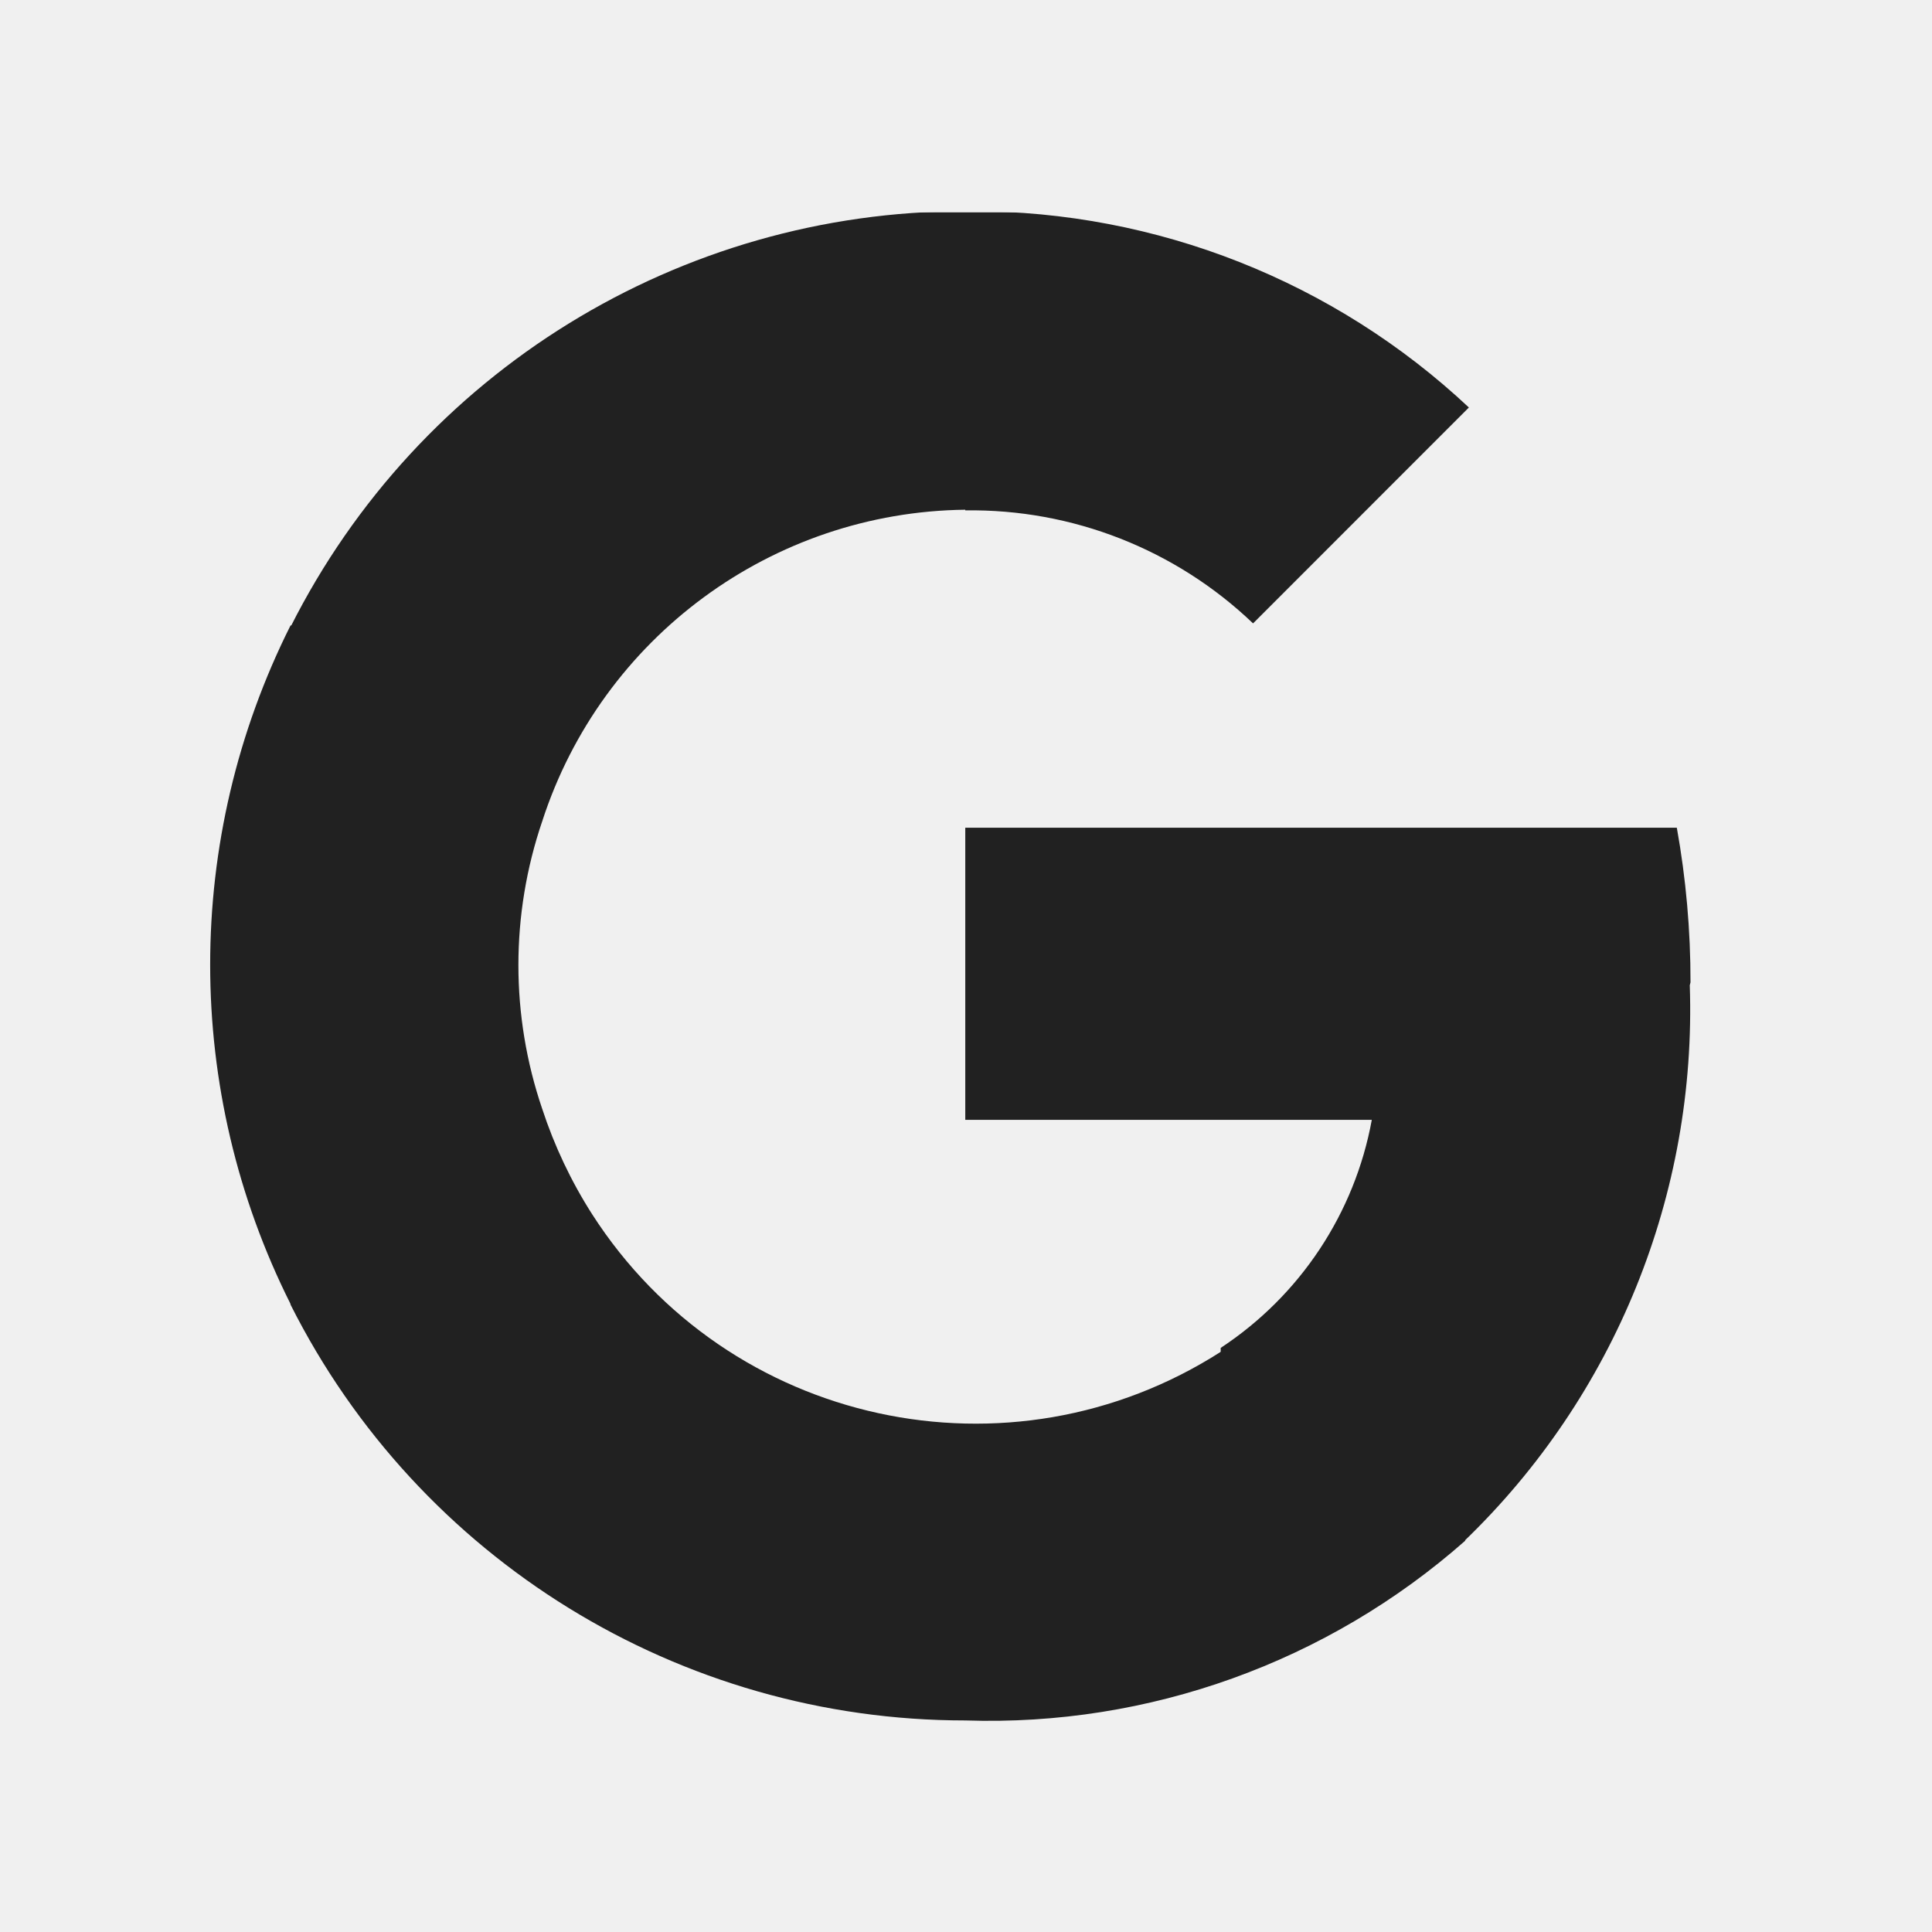
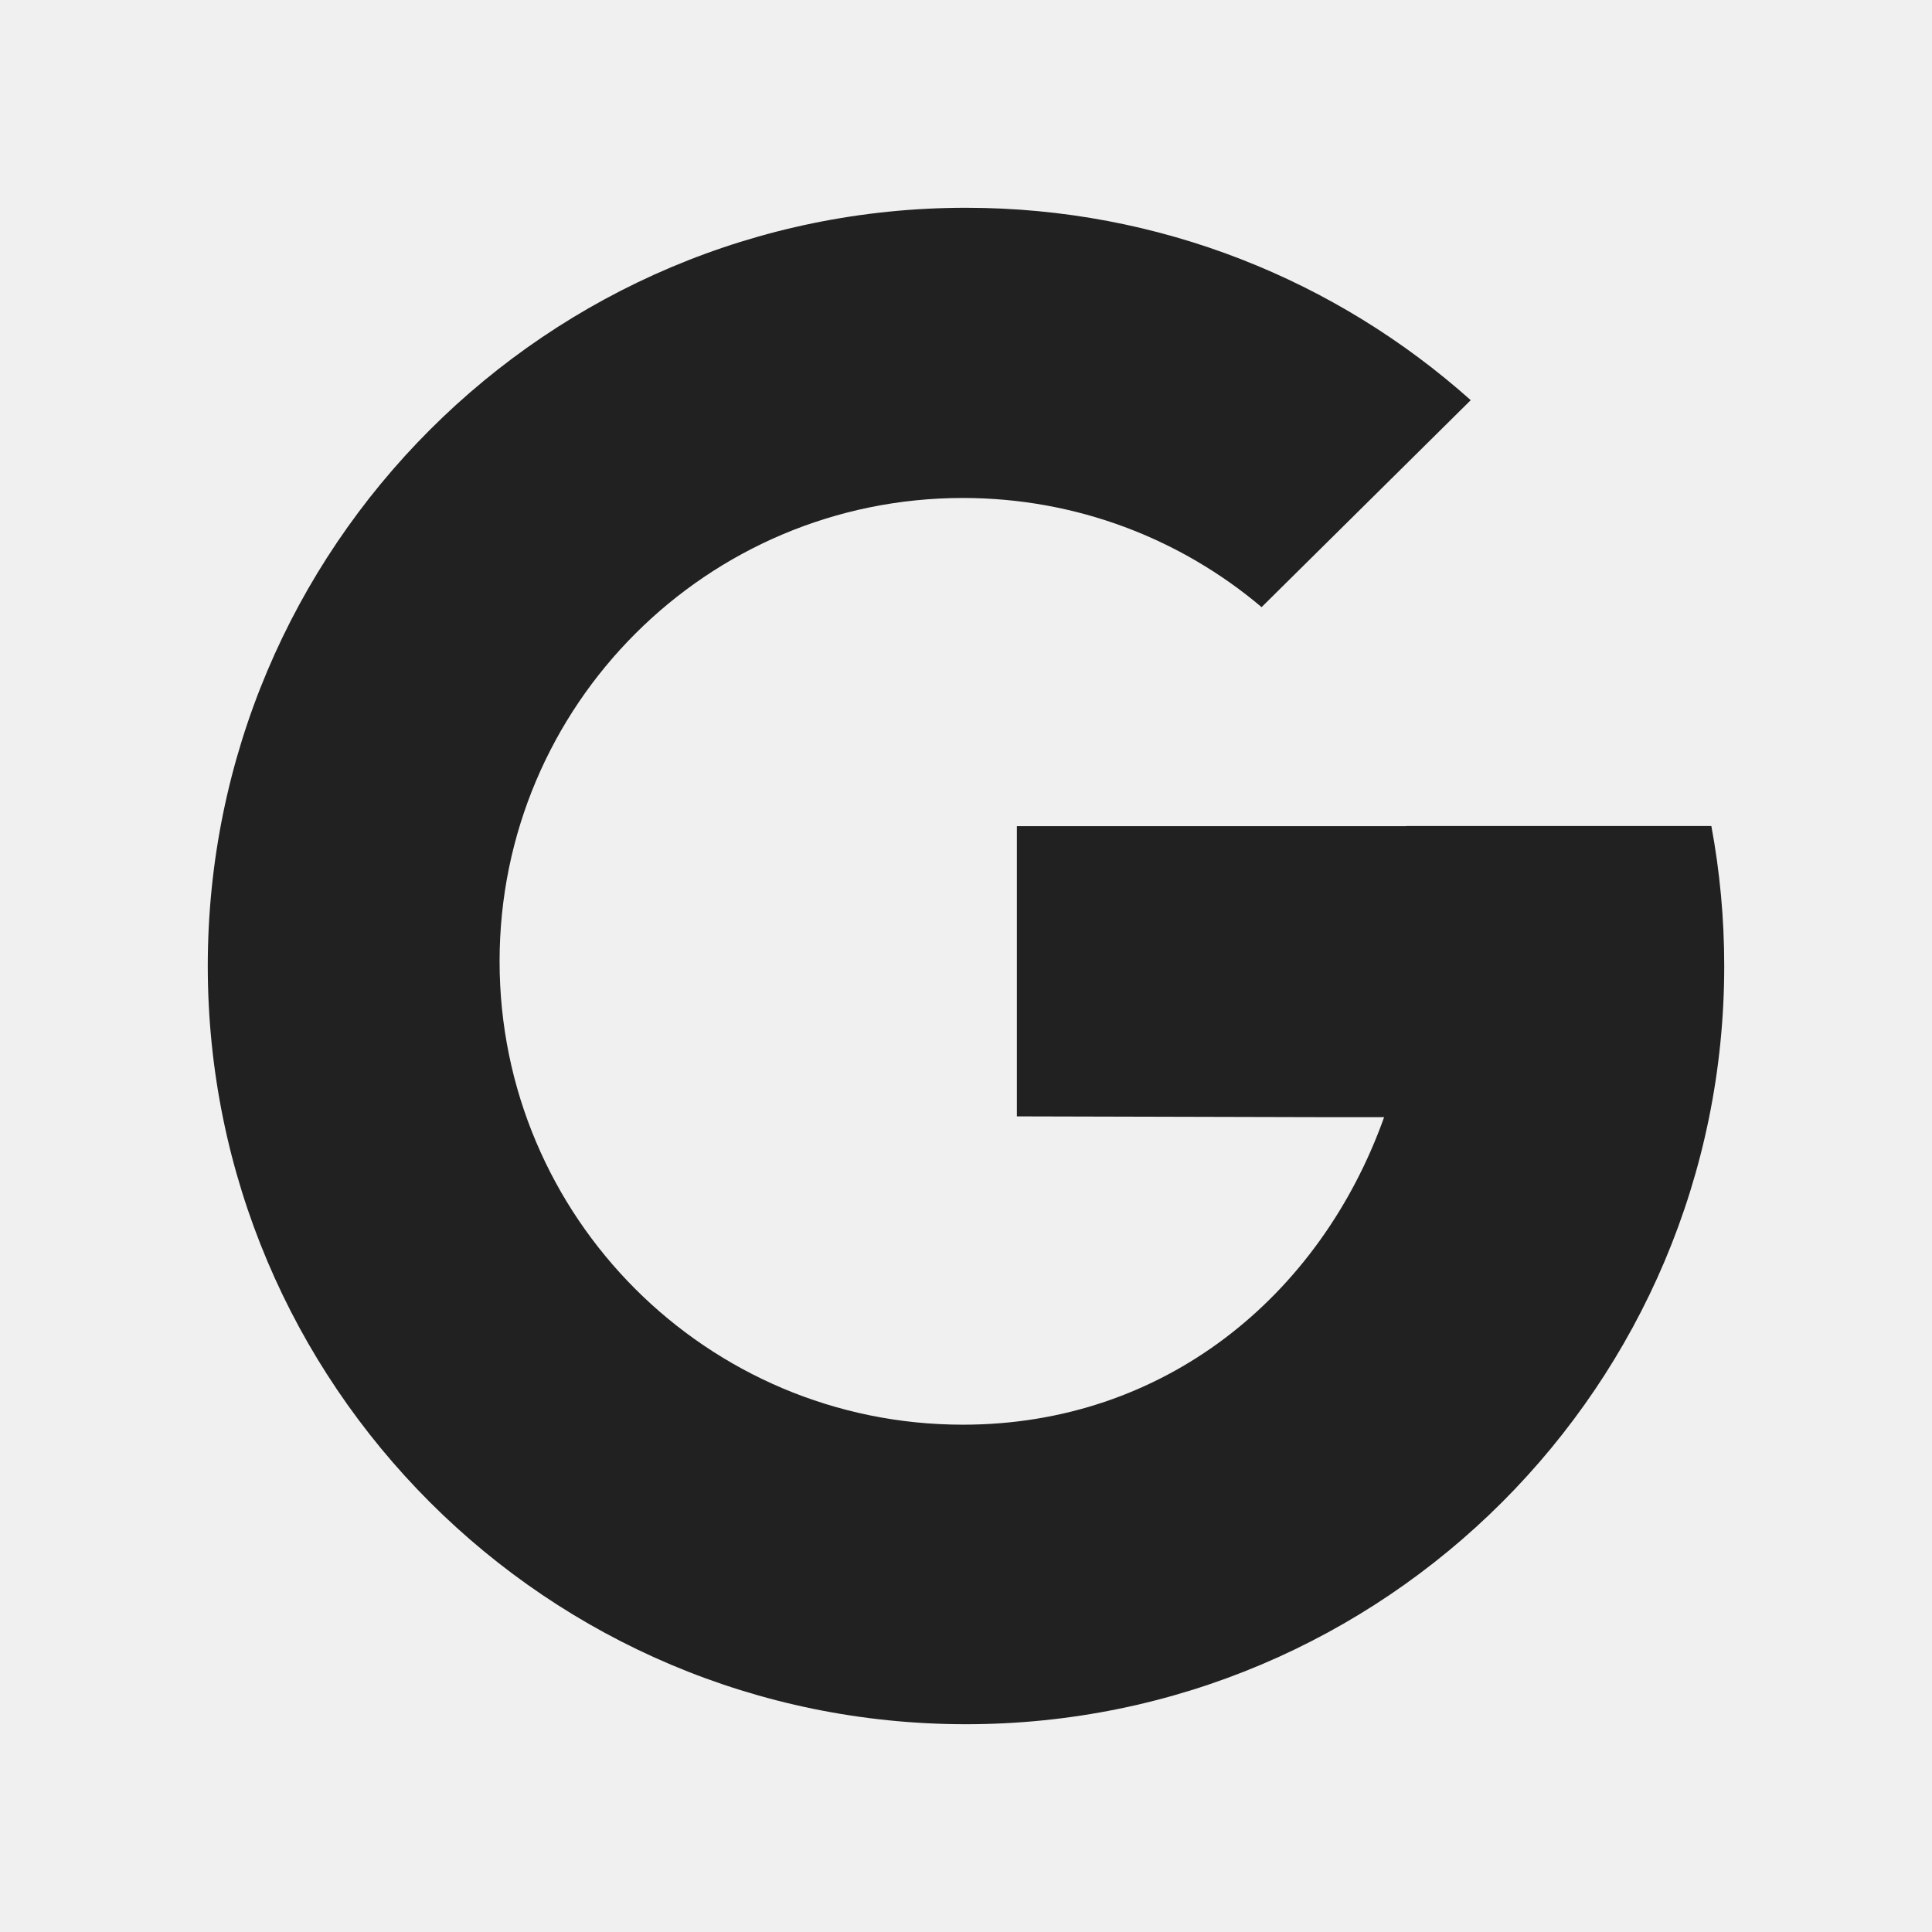
<svg xmlns="http://www.w3.org/2000/svg" width="24" height="24" viewBox="0 0 24 24" fill="none">
-   <mask id="mask0" mask-type="alpha" maskUnits="userSpaceOnUse" x="11" y="10" width="10" height="10">
-     <path fill-rule="evenodd" clip-rule="evenodd" d="M11.991 10.282V13.911H17.041C16.829 15.071 16.151 16.094 15.164 16.744V19.138H18.195C20.061 17.339 21.078 14.831 20.991 12.239L21 12.203C21.001 11.559 20.944 10.915 20.83 10.282H11.991Z" fill="white" />
-   </mask>
-   <g mask="url(#mask0)">
-     <path fill-rule="evenodd" clip-rule="evenodd" d="M6.781 20.41H21.267V5.071H6.781V20.41Z" fill="#212121" />
-   </g>
-   <mask id="mask1" mask-type="alpha" maskUnits="userSpaceOnUse" x="3" y="13" width="16" height="9">
-     <path fill-rule="evenodd" clip-rule="evenodd" d="M3.609 13.776V16.206C5.202 19.374 8.445 21.372 11.991 21.372C14.27 21.448 16.493 20.648 18.203 19.138L15.172 16.788C12.544 18.476 9.044 17.713 7.356 15.084C7.095 14.676 6.887 14.236 6.736 13.776H3.609Z" fill="white" />
-   </mask>
-   <g mask="url(#mask1)">
-     <path fill-rule="evenodd" clip-rule="evenodd" d="M2.962 21.623H20.857V8.557H2.962V21.623Z" fill="#212121" />
-   </g>
-   <mask id="mask2" mask-type="alpha" maskUnits="userSpaceOnUse" x="2" y="7" width="5" height="10">
-     <path fill-rule="evenodd" clip-rule="evenodd" d="M3.609 7.77C2.278 10.422 2.278 13.546 3.609 16.198L6.736 13.776C6.341 12.617 6.341 11.36 6.736 10.201V7.77H3.609Z" fill="white" />
-   </mask>
-   <g mask="url(#mask2)">
-     <path fill-rule="evenodd" clip-rule="evenodd" d="M2.582 21.417H11.956V2.56H2.582V21.417Z" fill="#212121" />
-   </g>
-   <mask id="mask3" mask-type="alpha" maskUnits="userSpaceOnUse" x="3" y="2" width="16" height="9">
-     <path fill-rule="evenodd" clip-rule="evenodd" d="M11.991 2.623C8.445 2.622 5.202 4.621 3.609 7.788L6.736 10.201C7.476 7.918 9.591 6.36 11.991 6.332V6.34C13.321 6.321 14.605 6.825 15.566 7.744L18.247 5.062C16.576 3.494 14.369 2.623 12.079 2.623C12.05 2.623 12.021 2.623 11.991 2.623Z" fill="white" />
-   </mask>
-   <g mask="url(#mask3)">
-     <path fill-rule="evenodd" clip-rule="evenodd" d="M3.502 15.42H20.545V2.638H3.502V15.42Z" fill="#212121" />
-   </g>
+   <path d="M2.581 12C2.581 6.798 6.798 2.581 12 2.581C14.408 2.581 16.605 3.485 18.27 4.971L15.672 7.542C14.671 6.696 13.376 6.186 11.962 6.186C8.783 6.186 6.206 8.763 6.206 11.942C6.206 15.121 8.783 17.698 11.962 17.698C14.461 17.698 16.399 16.104 17.194 13.878H16.555L12.632 13.868V10.263H17.468L17.468 10.261H21.259C21.364 10.824 21.419 11.406 21.419 12C21.419 17.202 17.202 21.419 12 21.419C6.798 21.419 2.581 17.202 2.581 12Z" fill="#212121" />
</svg>
